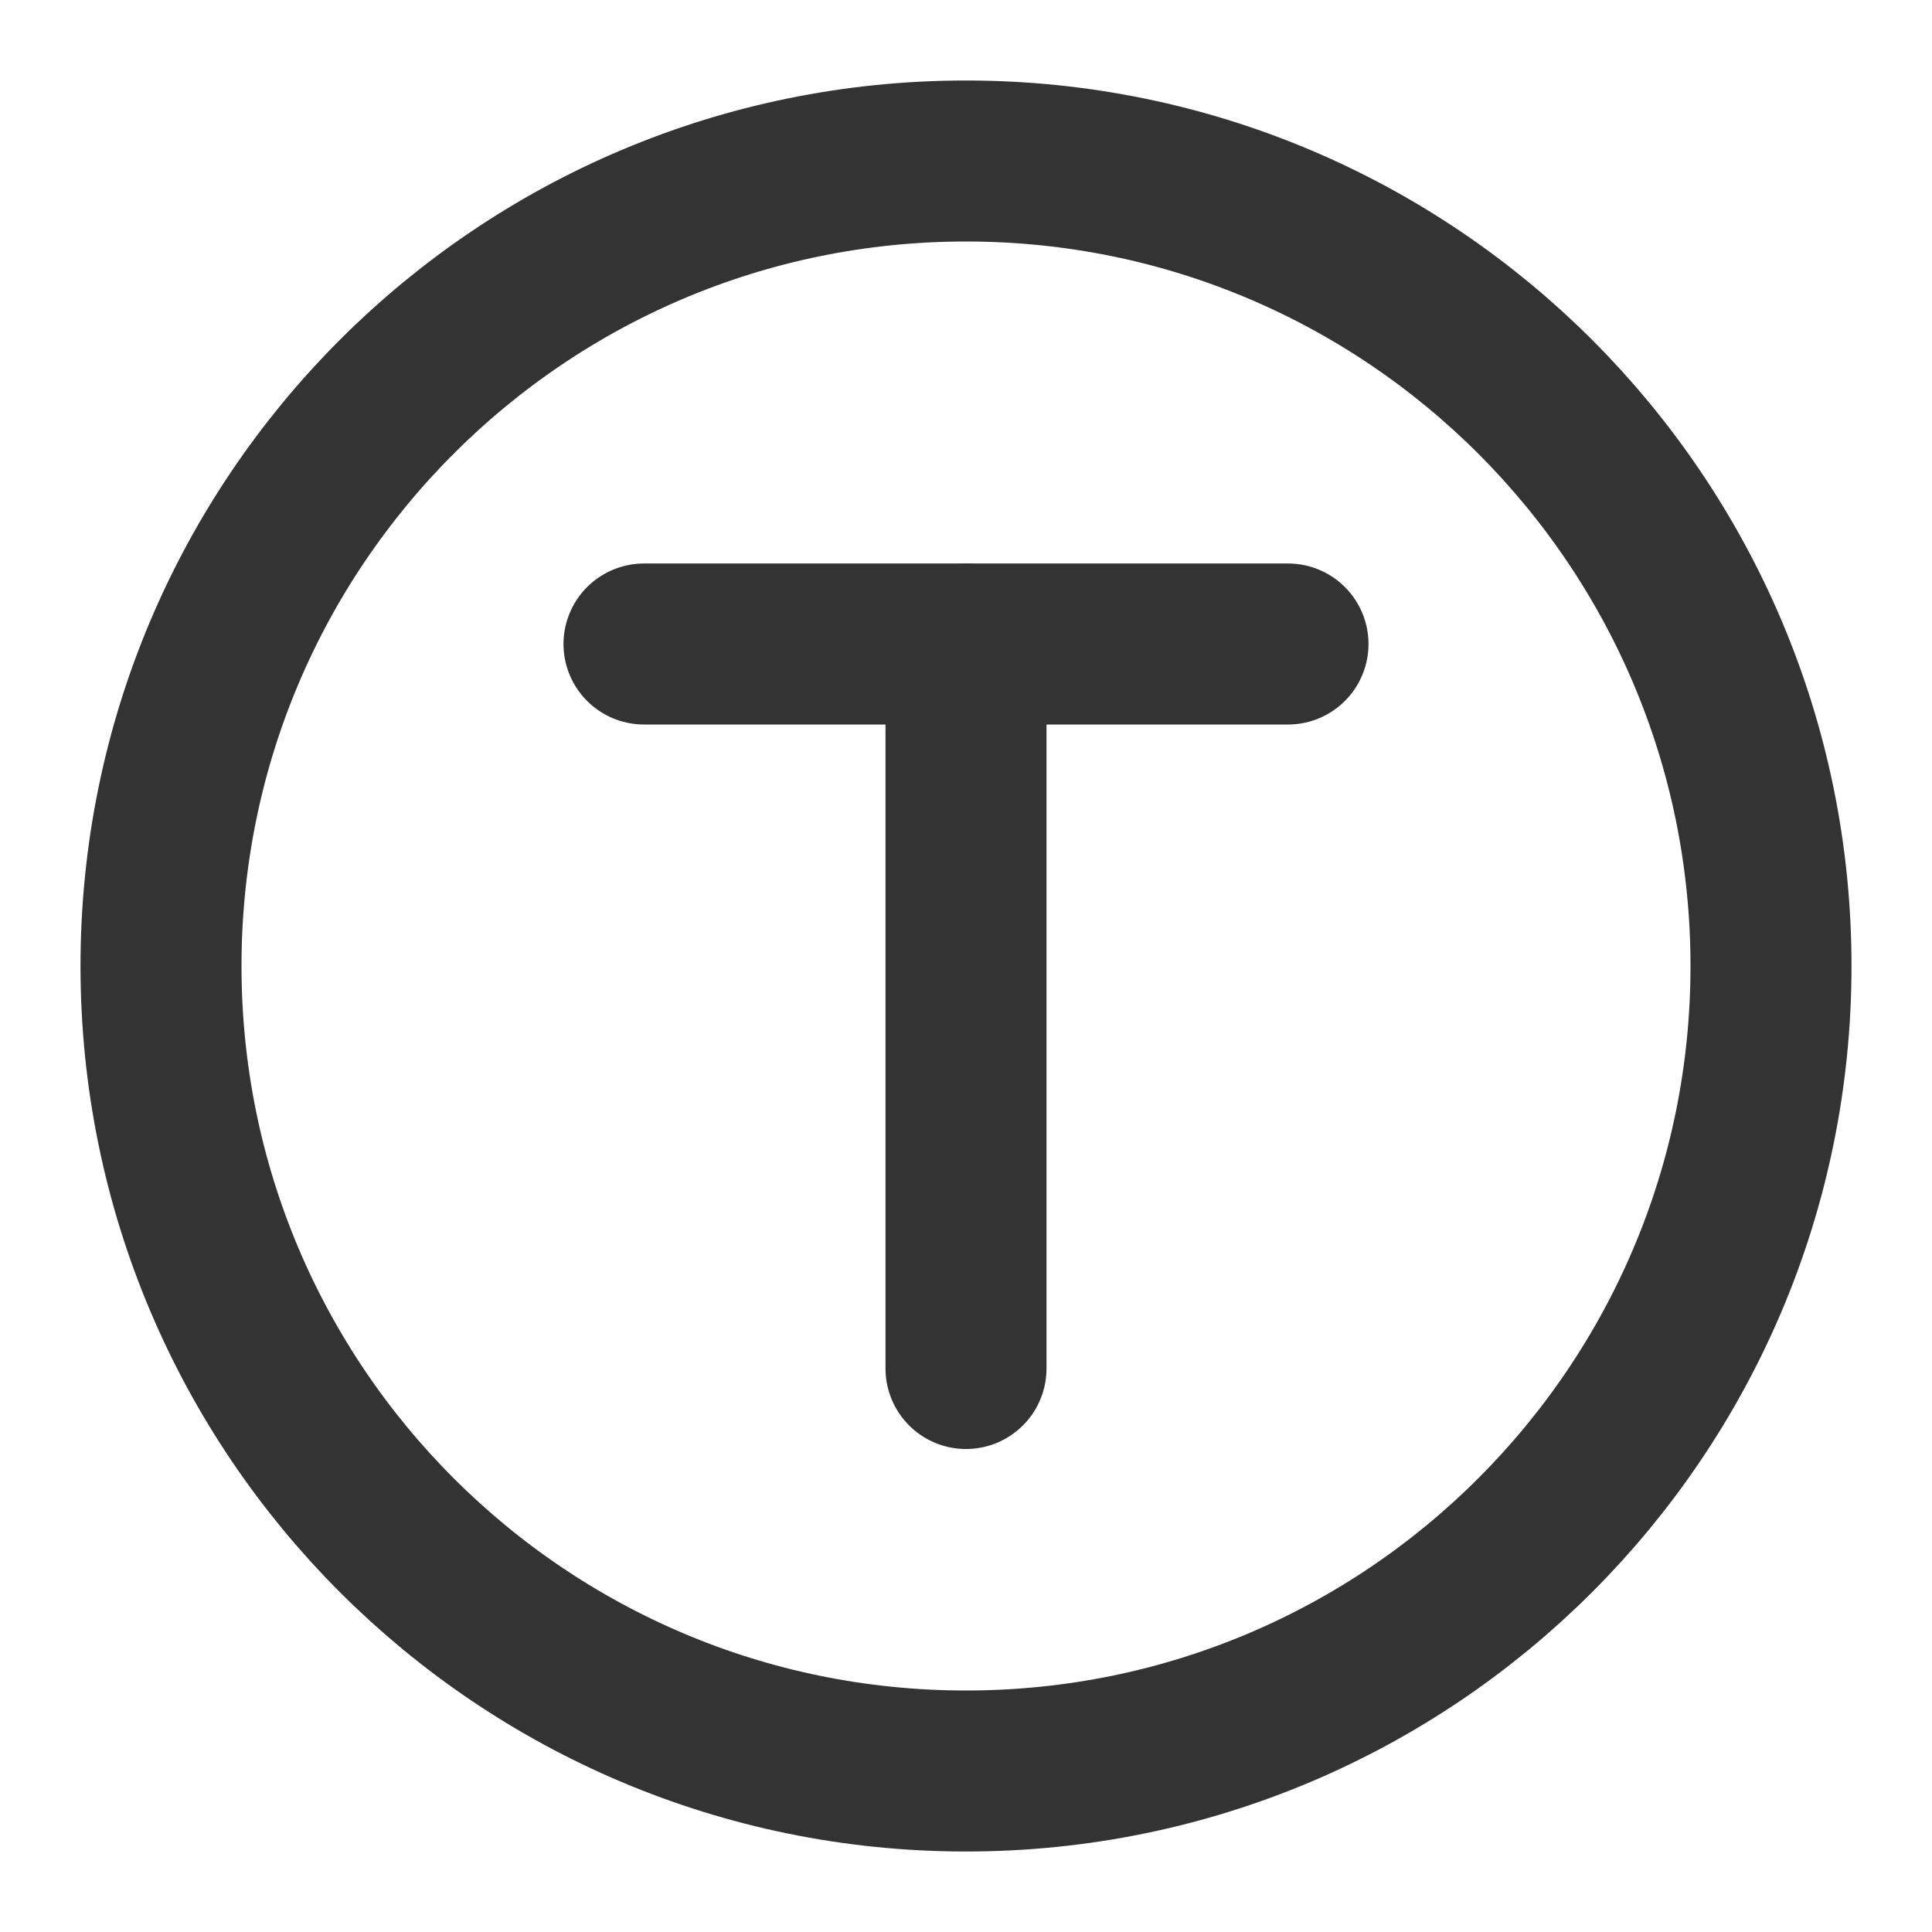
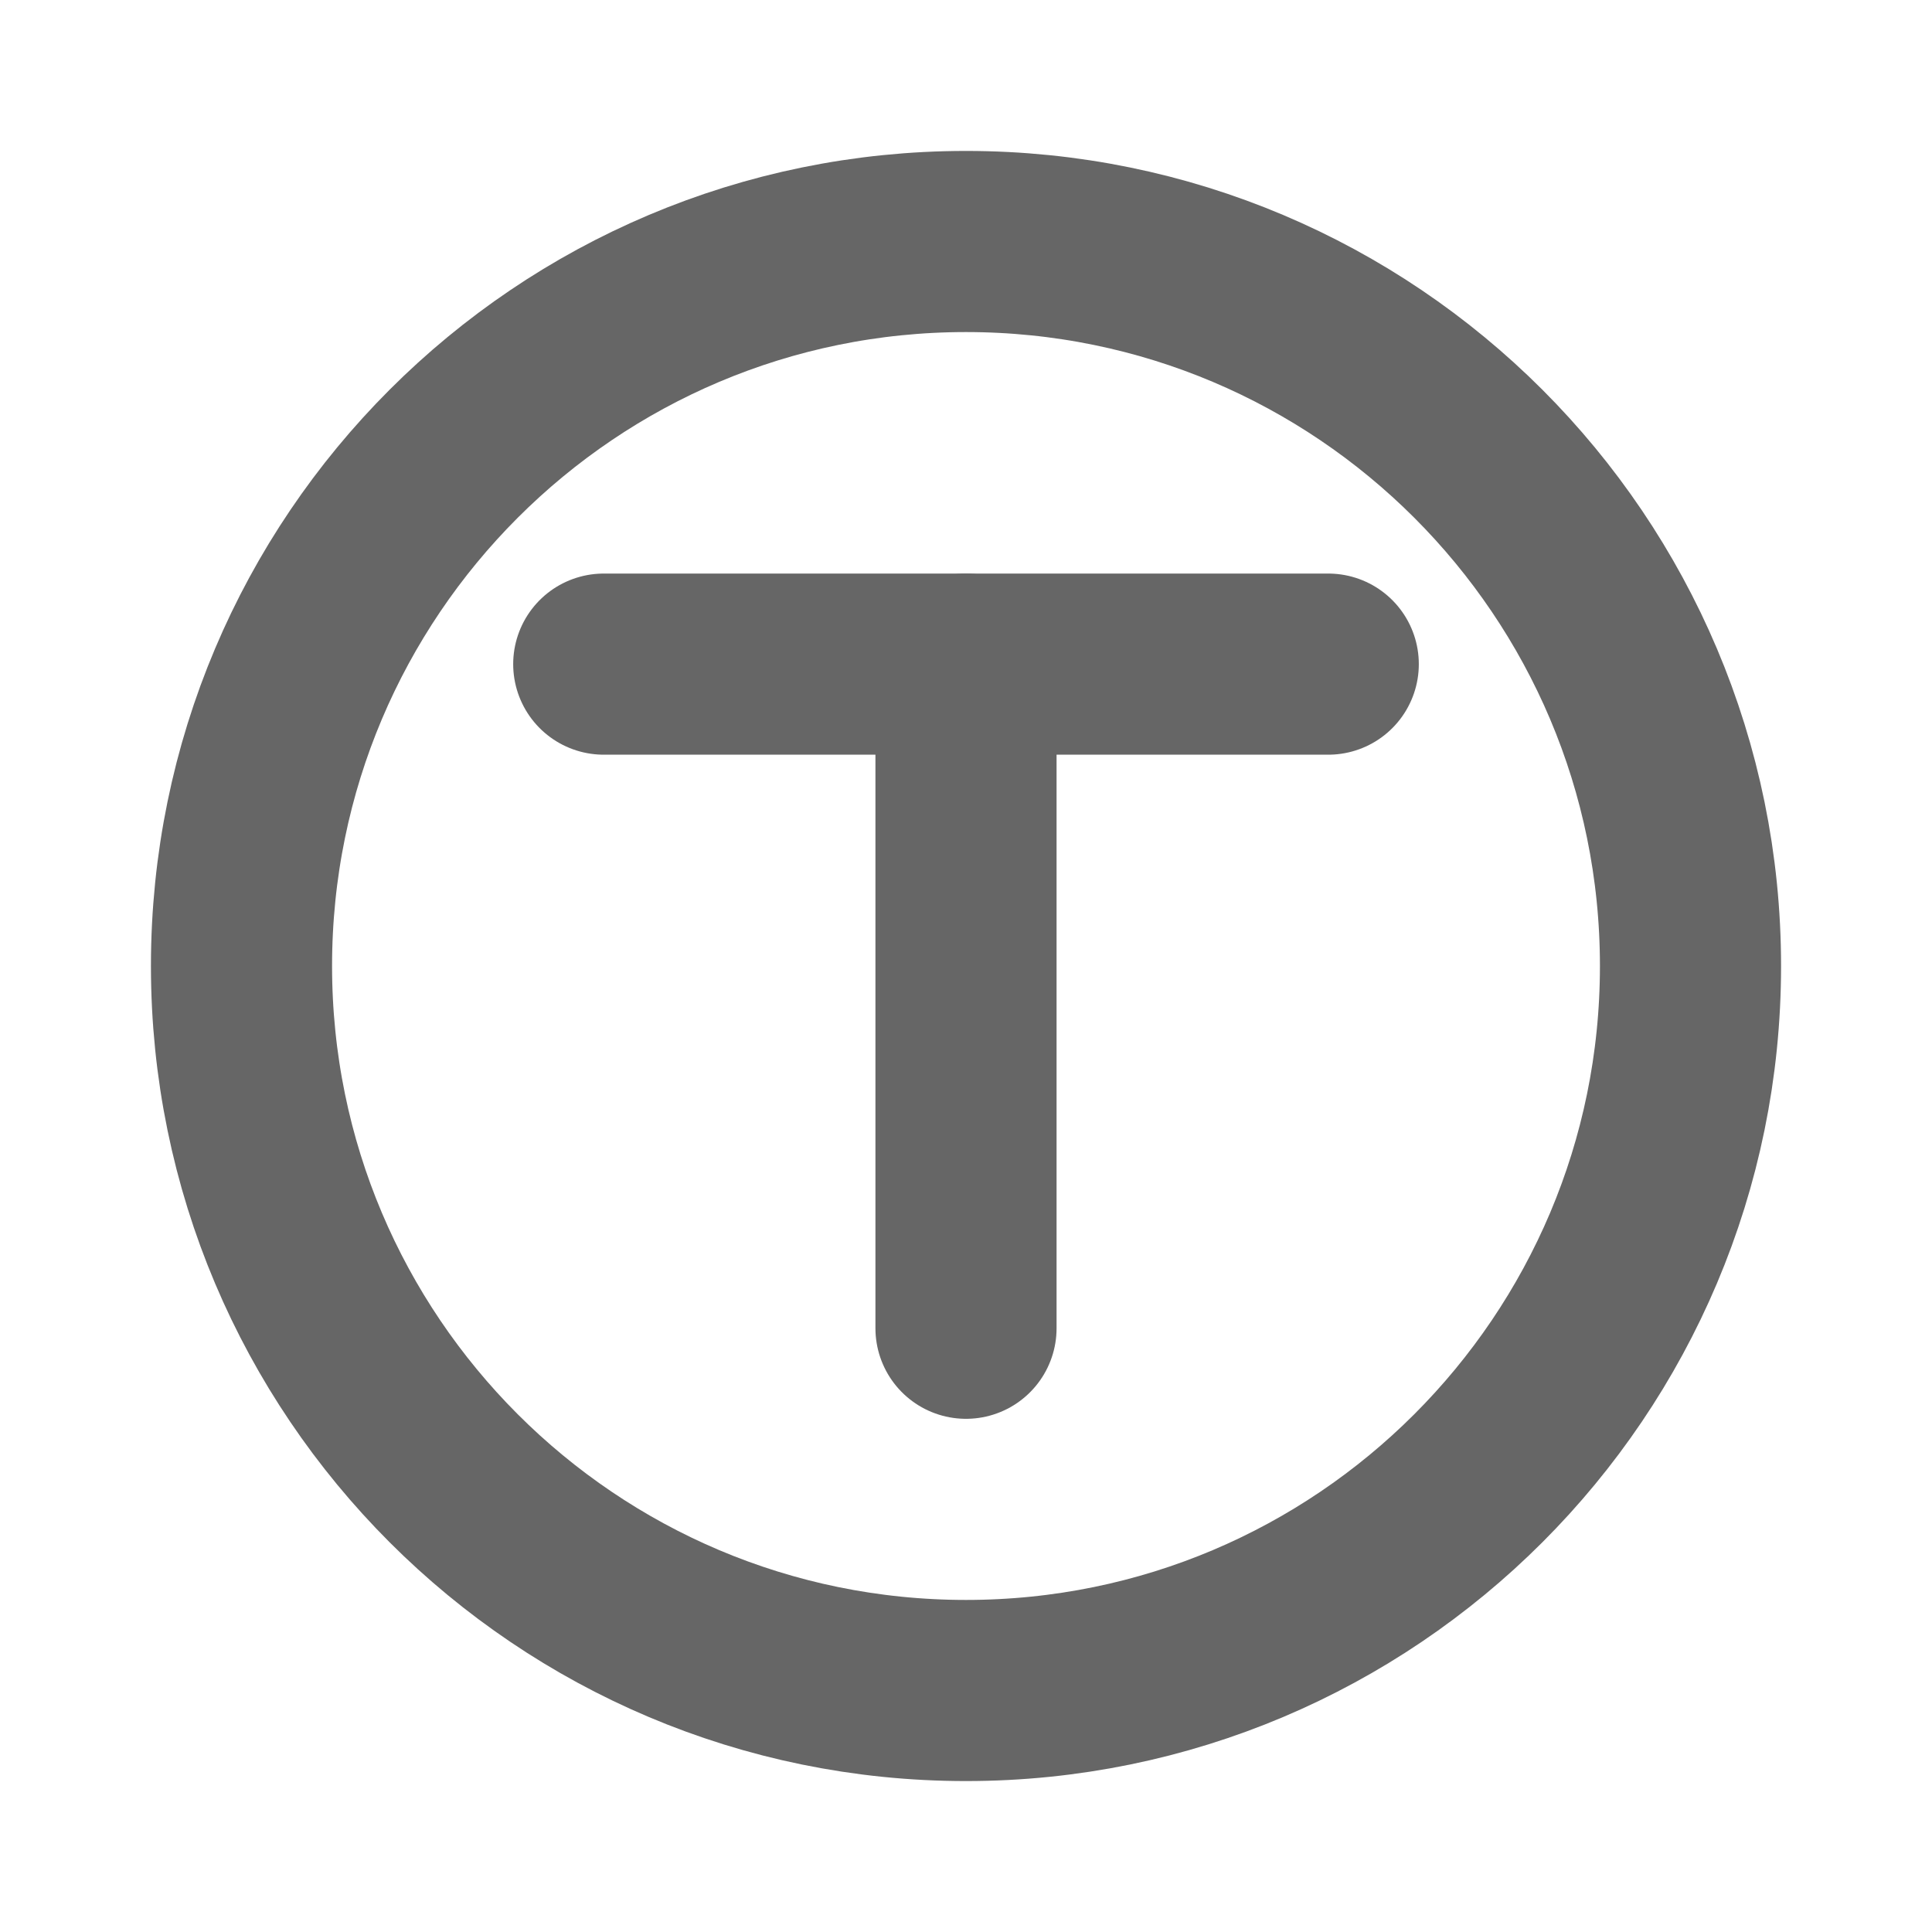
- <svg xmlns="http://www.w3.org/2000/svg" width="24" height="24" viewBox="0 0 48 48" fill="none">
-   <circle cx="24" cy="24" r="20" fill="none" stroke="#333" stroke-width="4" />
-   <path d="M32 16H16" stroke="#333" stroke-width="4" stroke-linecap="round" stroke-linejoin="round" />
-   <path d="M24 34V16" stroke="#333" stroke-width="4" stroke-linecap="round" stroke-linejoin="round" />
+ <svg xmlns="http://www.w3.org/2000/svg" width="16" height="16" viewBox="0 0 16 16" fill="none">
+   <circle cx="8" cy="8" r="6" stroke="#666" stroke-width="1.5" />
+   <path d="M11 5.5H5" stroke="#666" stroke-width="1.5" stroke-linecap="round" />
+   <path d="M8 11V5.5" stroke="#666" stroke-width="1.5" stroke-linecap="round" />
</svg>
